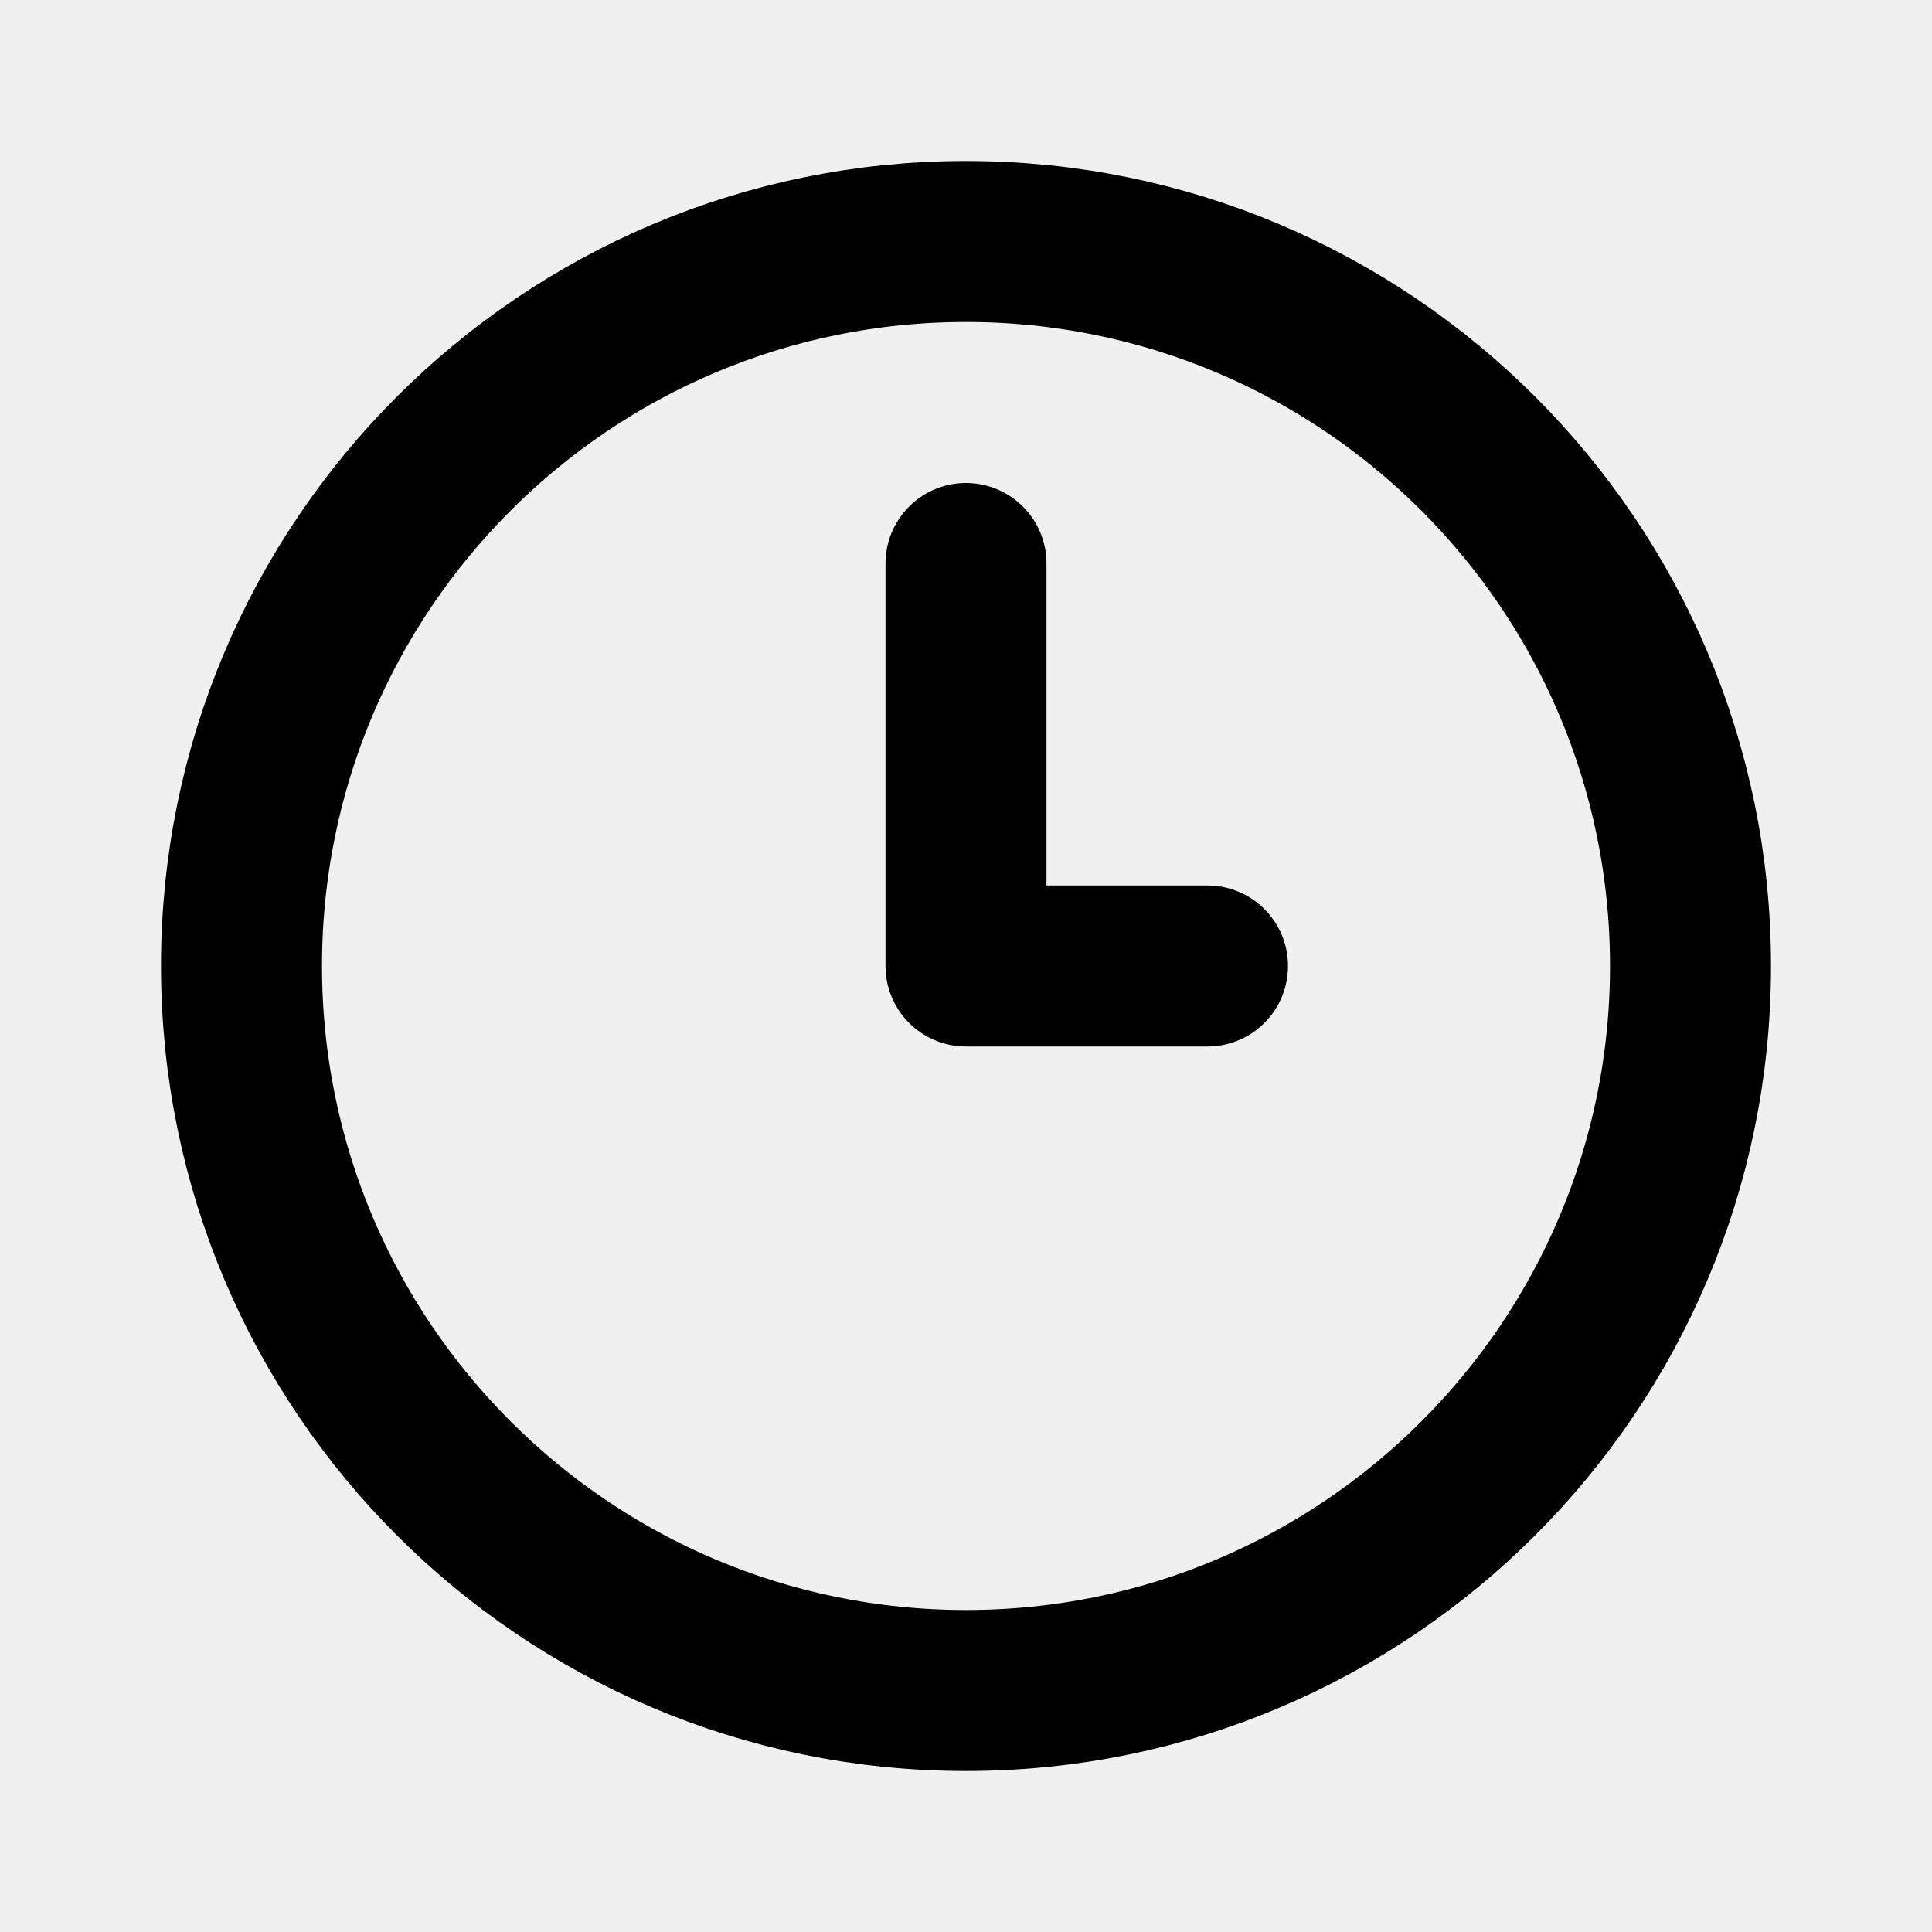
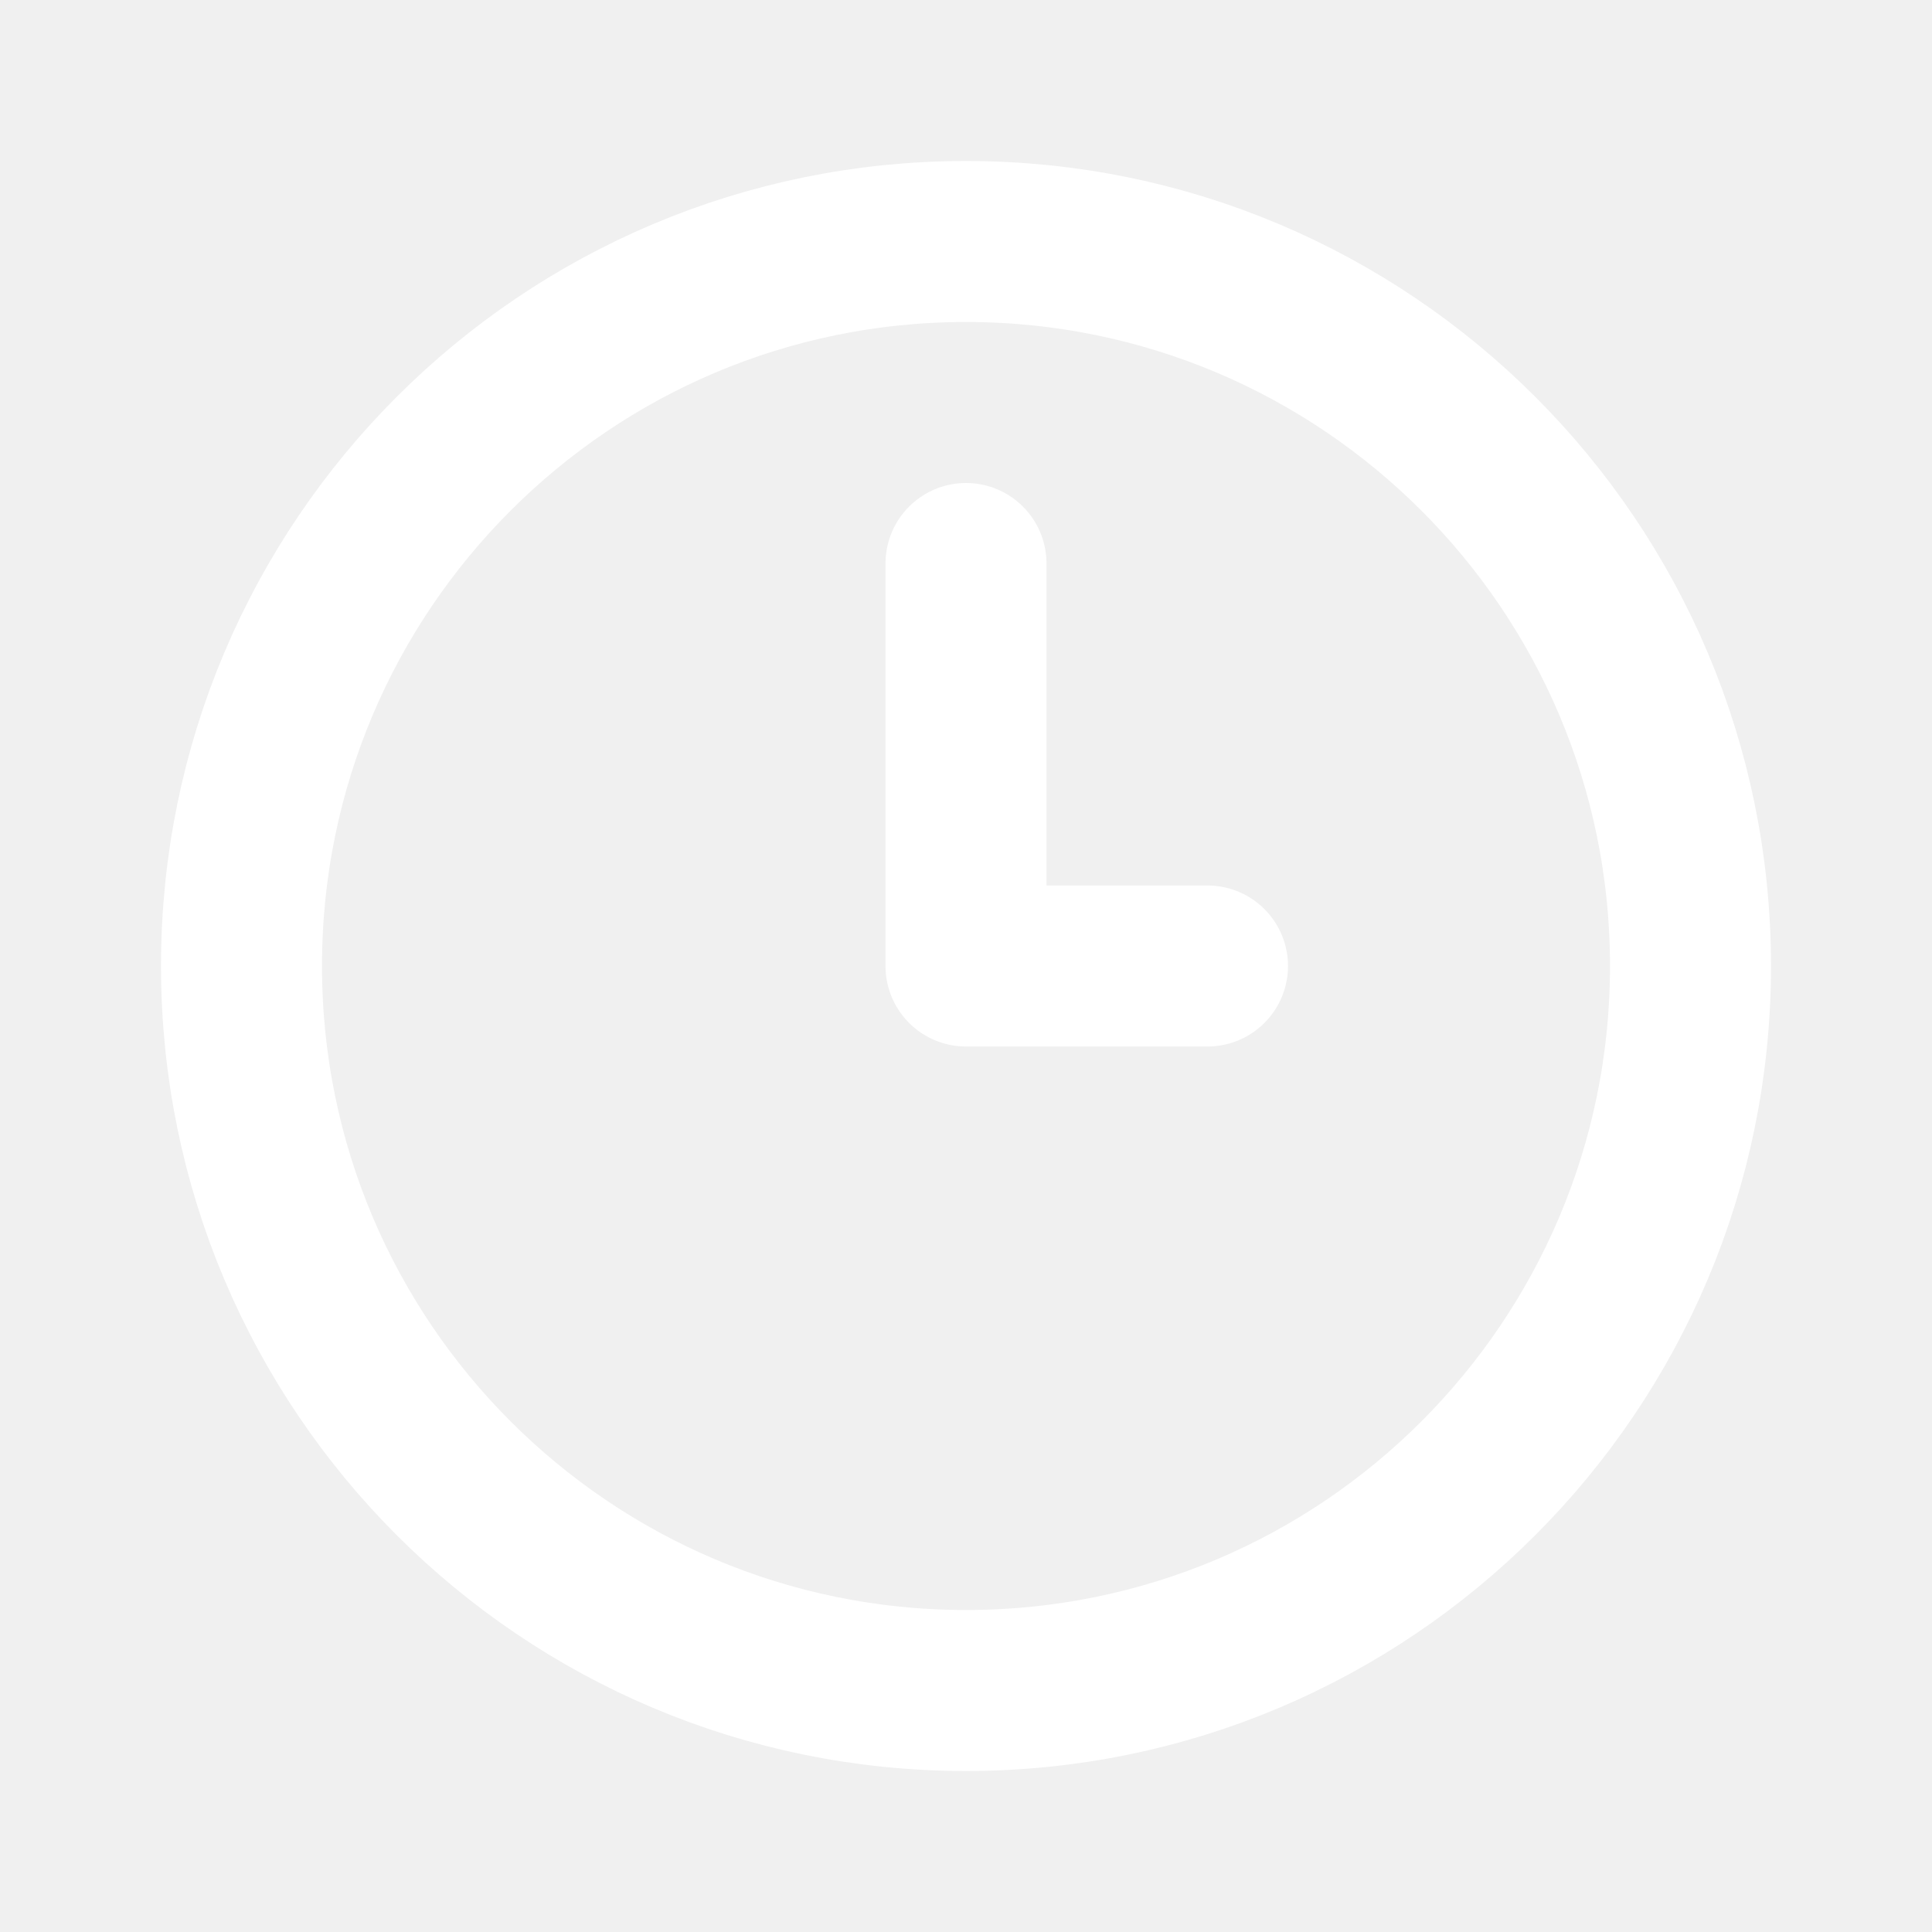
<svg xmlns="http://www.w3.org/2000/svg" width="800px" height="800px" viewBox="0 0 24 24" fill="none">
-   <path d="M12 7V12H15M21 12C21 16.971 16.971 21 12 21C7.029 21 3 16.971 3 12C3 7.029 7.029 3 12 3C16.971 3 21 7.029 21 12Z" stroke="#000000" stroke-width="2" stroke-linecap="round" stroke-linejoin="round" />
+   <path d="M12 7V12H15M21 12C21 16.971 16.971 21 12 21C7.029 21 3 16.971 3 12C3 7.029 7.029 3 12 3C16.971 3 21 7.029 21 12Z" stroke="#ffffff" stroke-width="2" stroke-linecap="round" stroke-linejoin="round" />
</svg>
